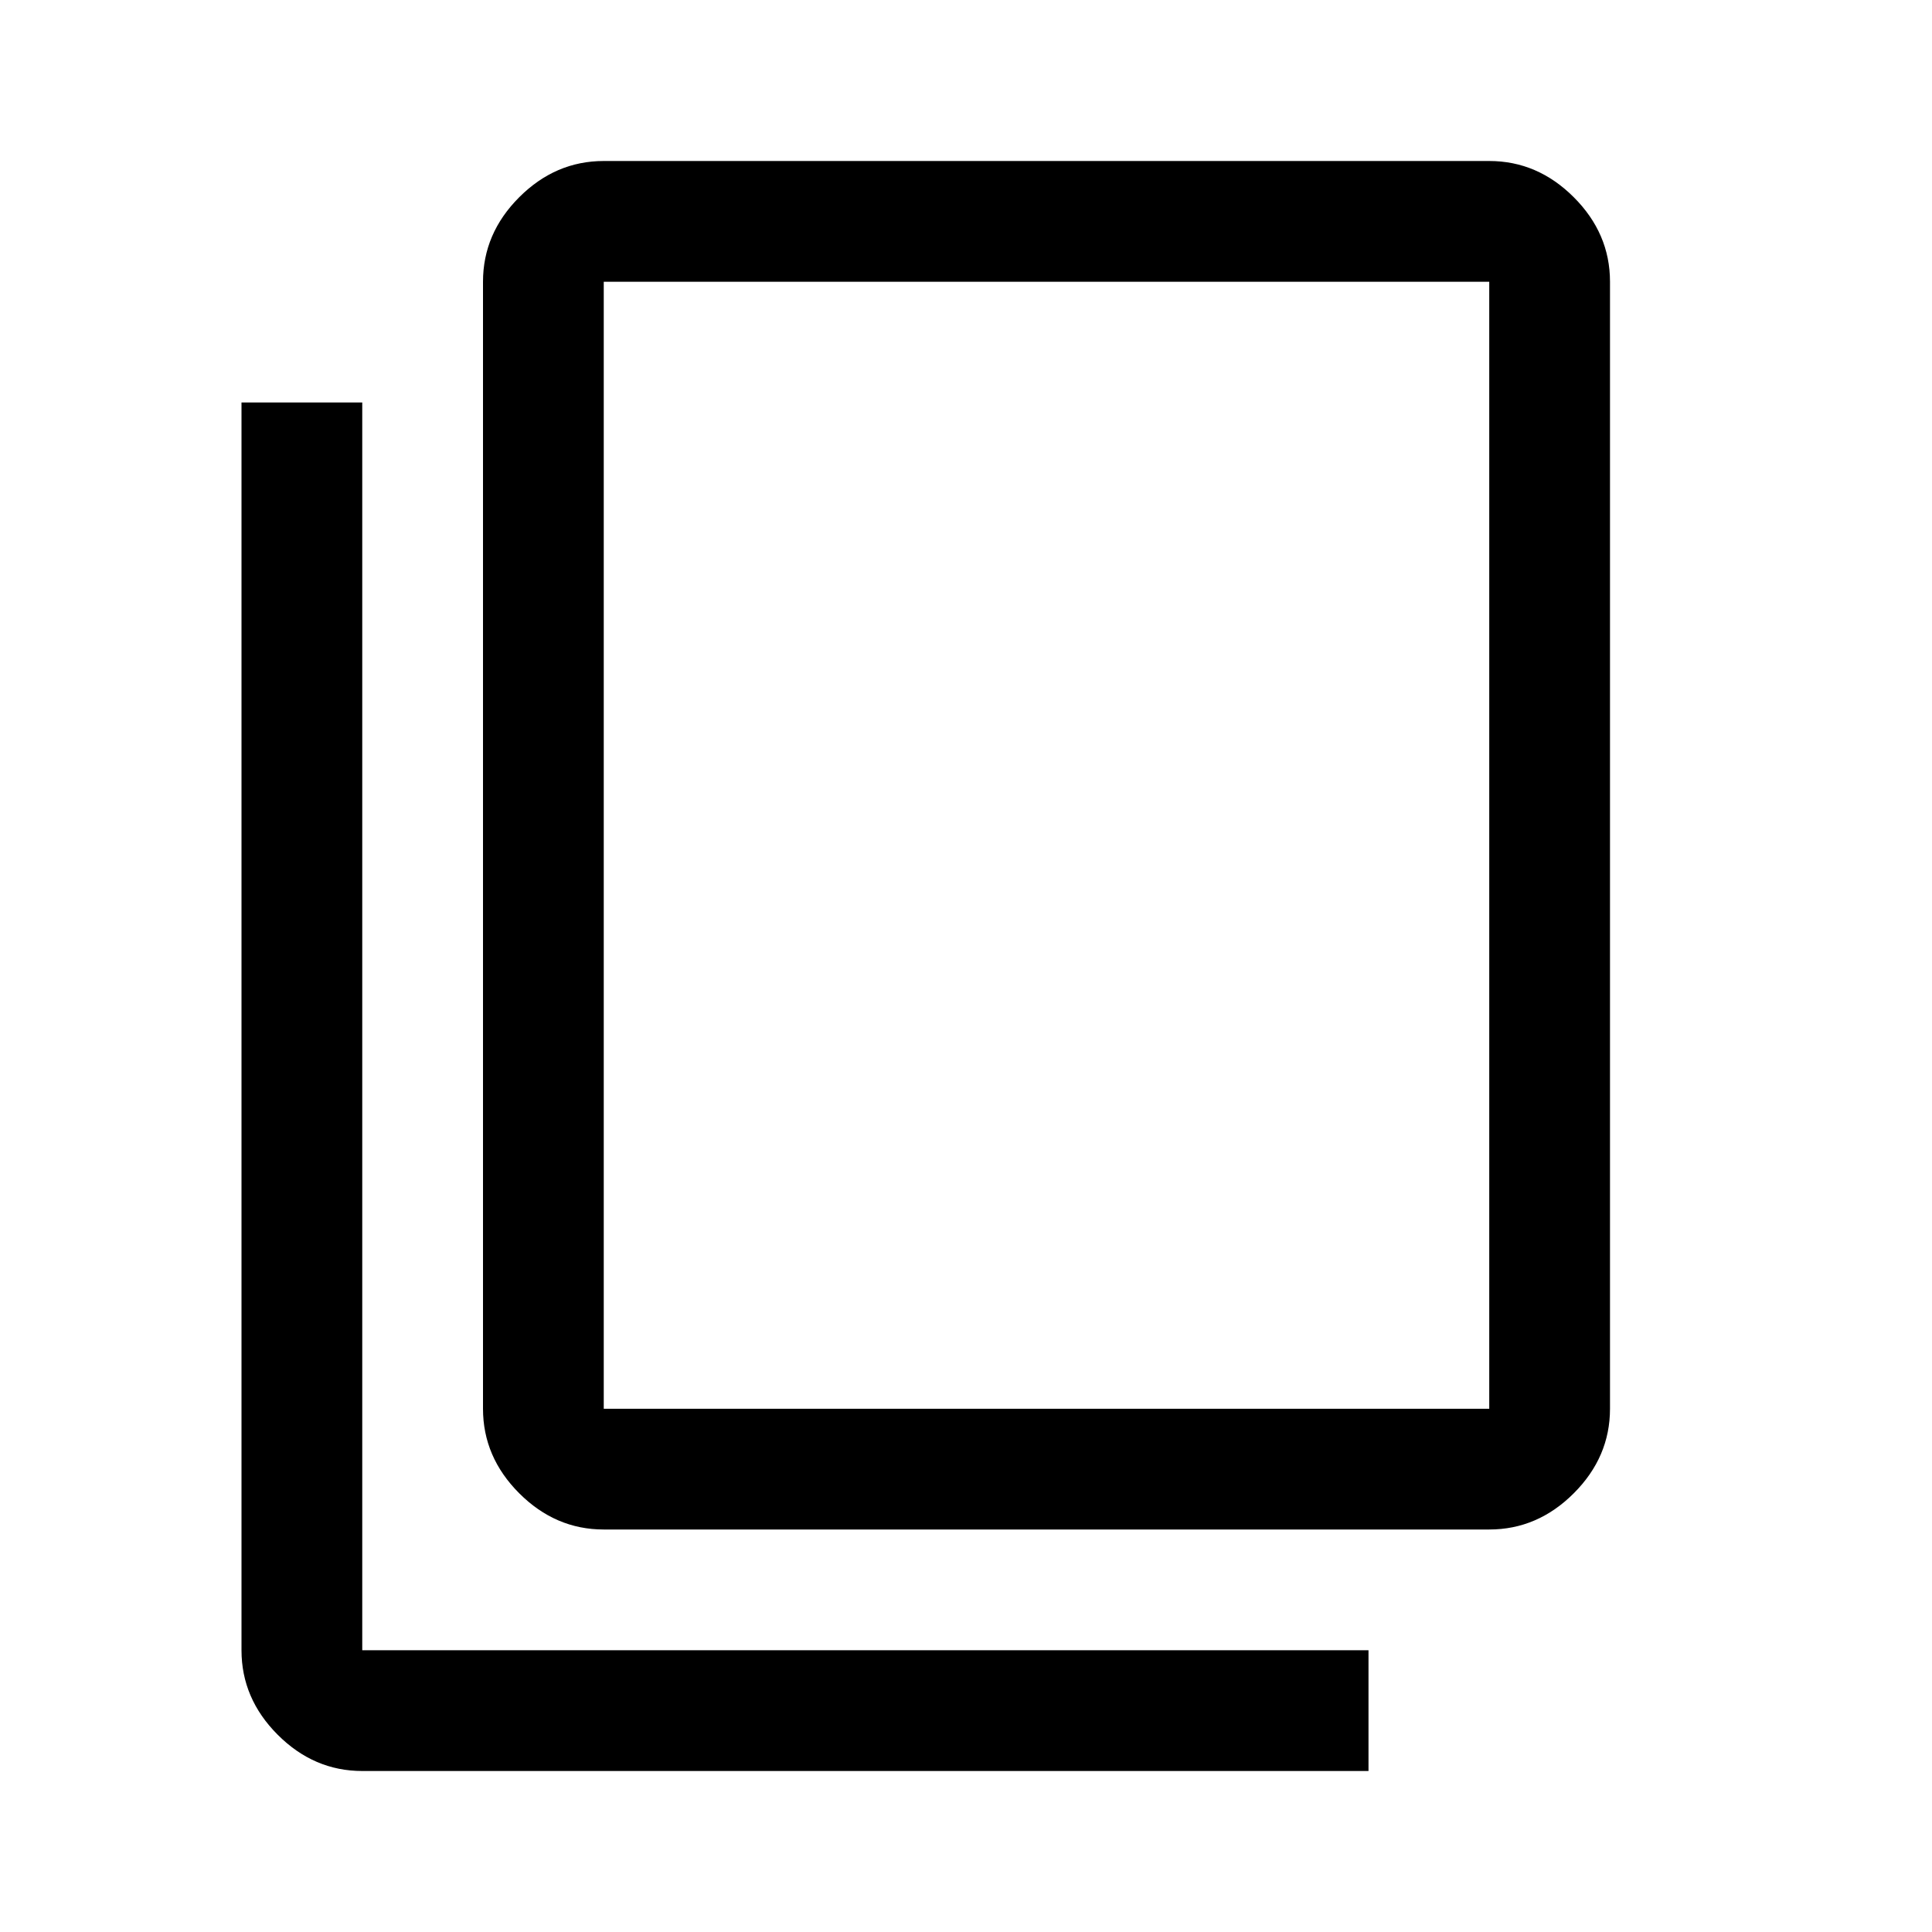
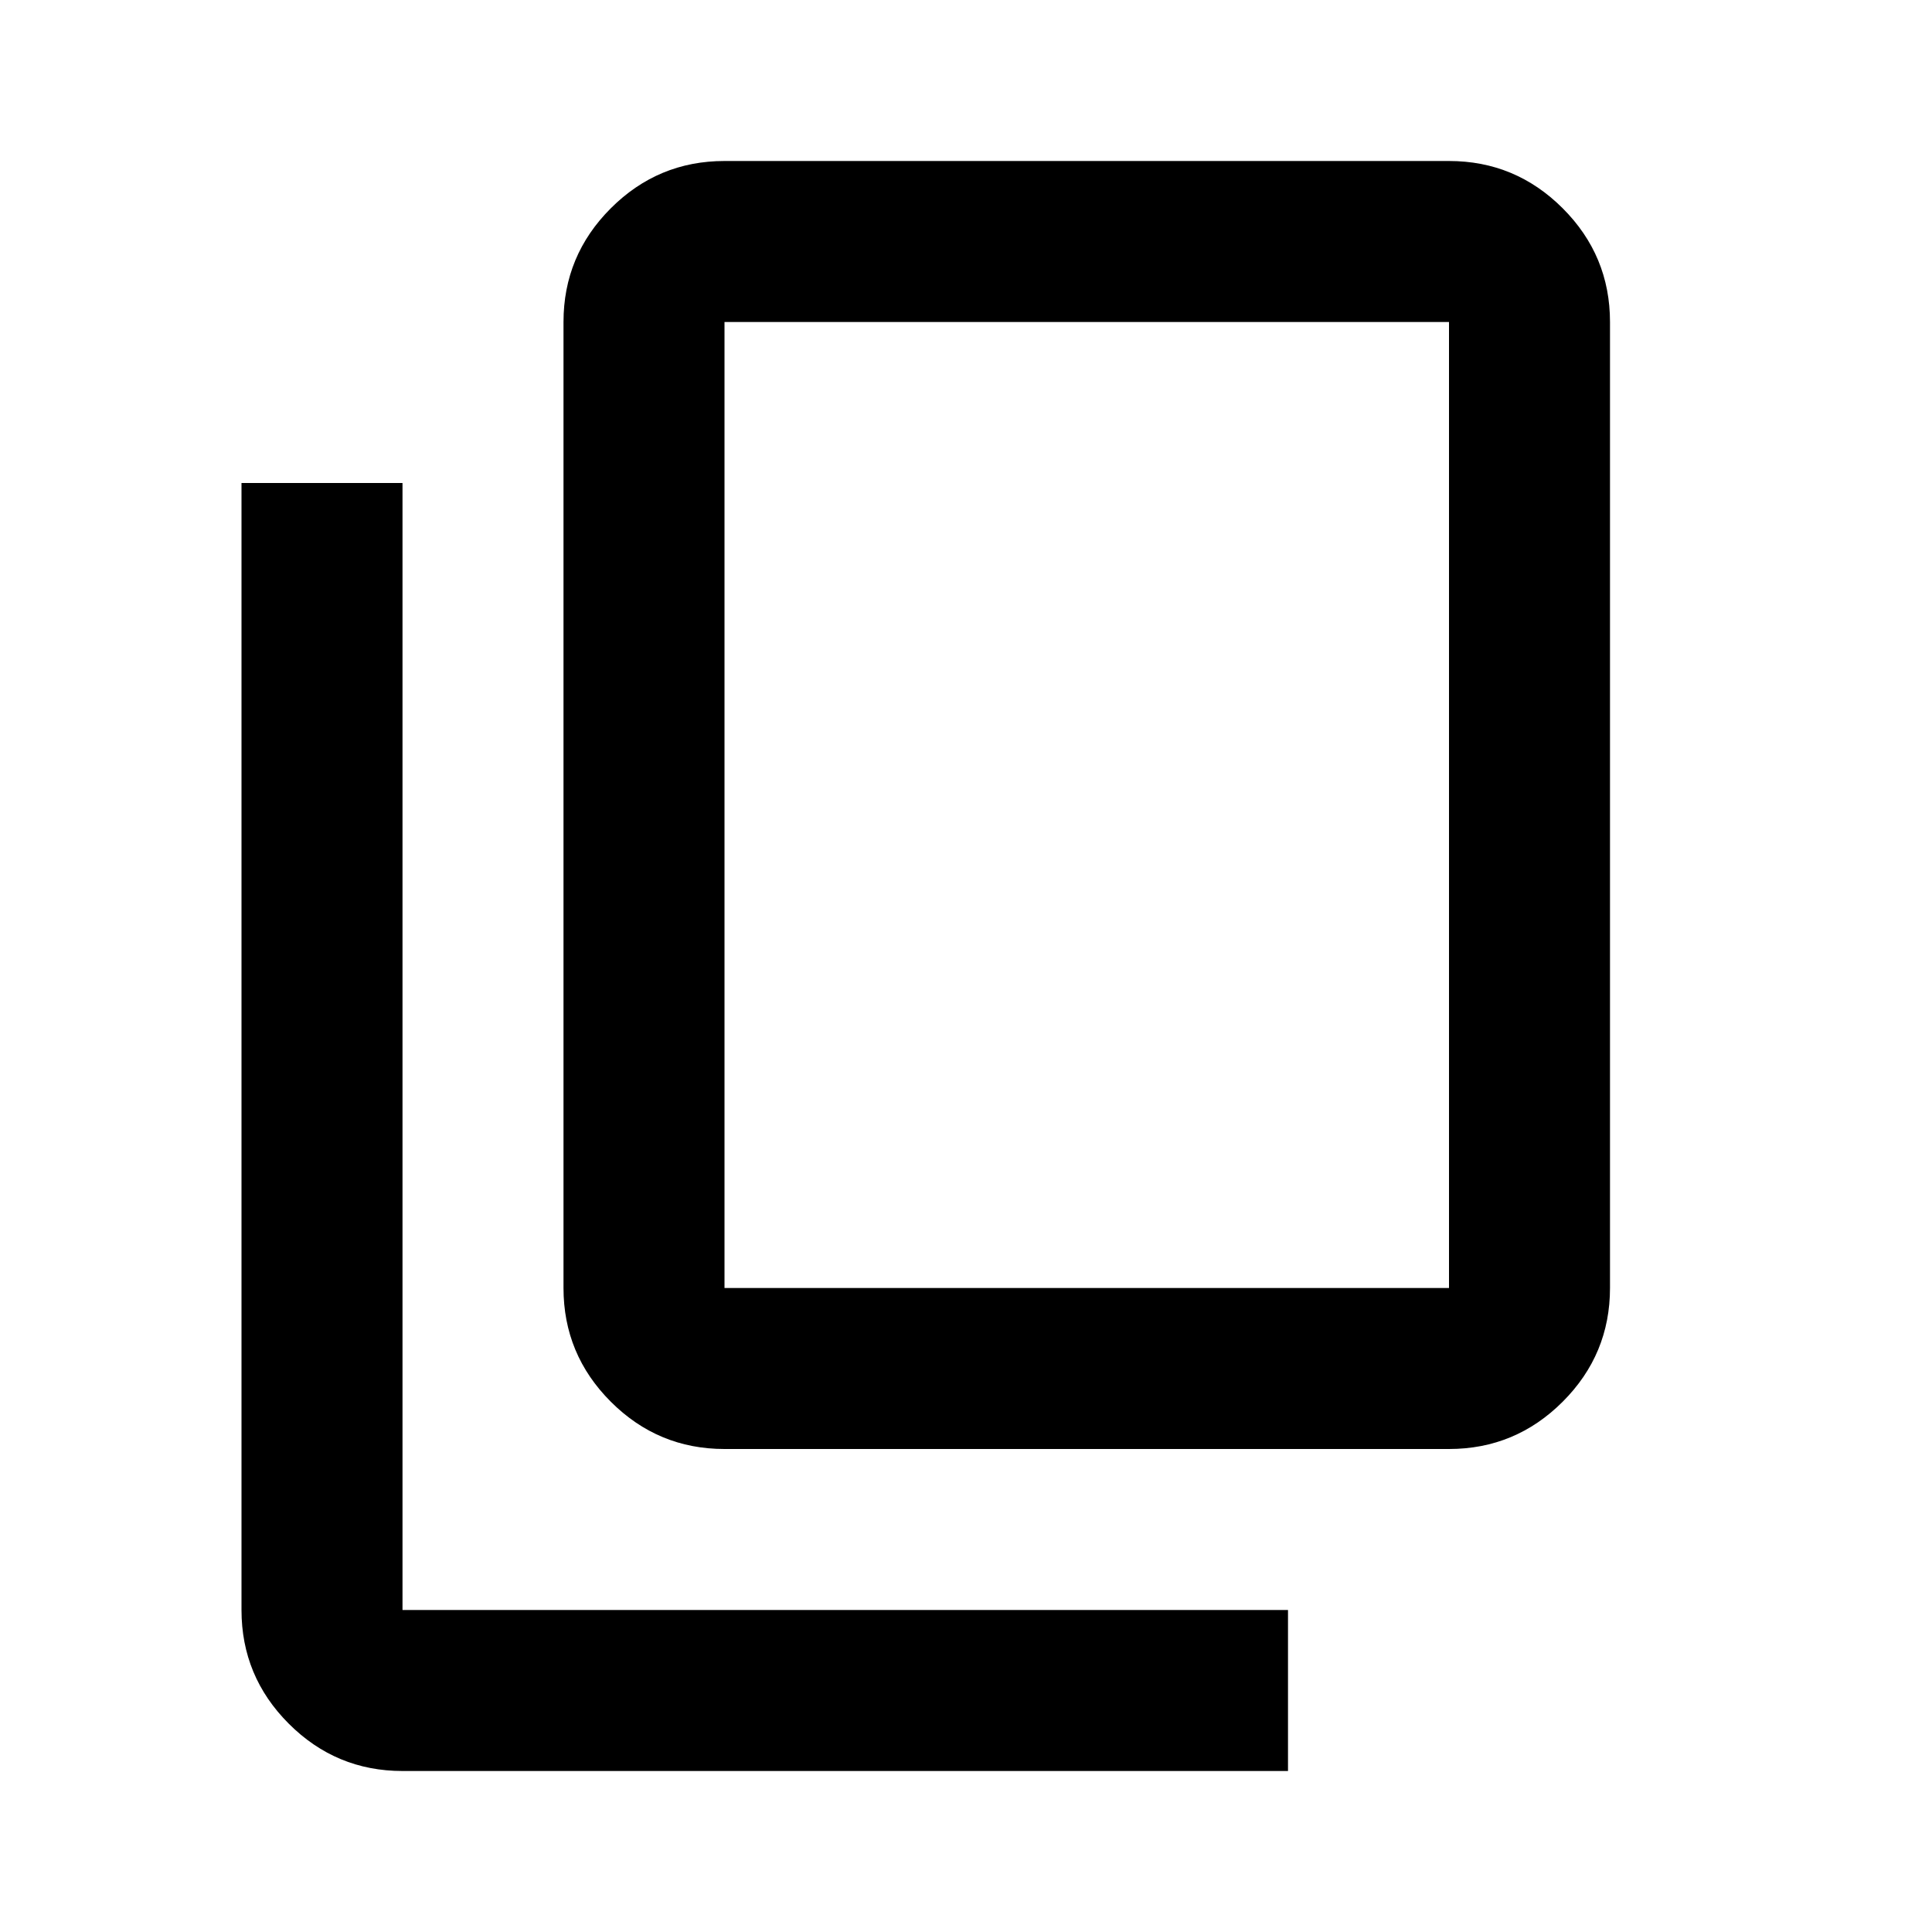
- <svg xmlns="http://www.w3.org/2000/svg" width="48" height="48" viewBox="0 -960 960 960">
-   <path d="M300-200q-24 0-42-18t-18-42v-560q0-24 18-42t42-18h440q24 0 42 18t18 42v560q0 24-18 42t-42 18H300Zm0-60h440v-560H300v560ZM180-80q-24 0-42-18t-18-42v-620h60v620h500v60H180Zm120-180v-560 560Z" />
+ <svg xmlns="http://www.w3.org/2000/svg" height="24" viewBox="0 -960 960 960" width="24">
+   <path d="M360-240q-33 0-56.5-23.5T280-320v-480q0-33 23.5-56.5T360-880h360q33 0 56.5 23.5T800-800v480q0 33-23.5 56.5T720-240H360Zm0-80h360v-480H360v480ZM200-80q-33 0-56.5-23.5T120-160v-560h80v560h440v80H200Zm160-240v-480 480Z" />
</svg>
